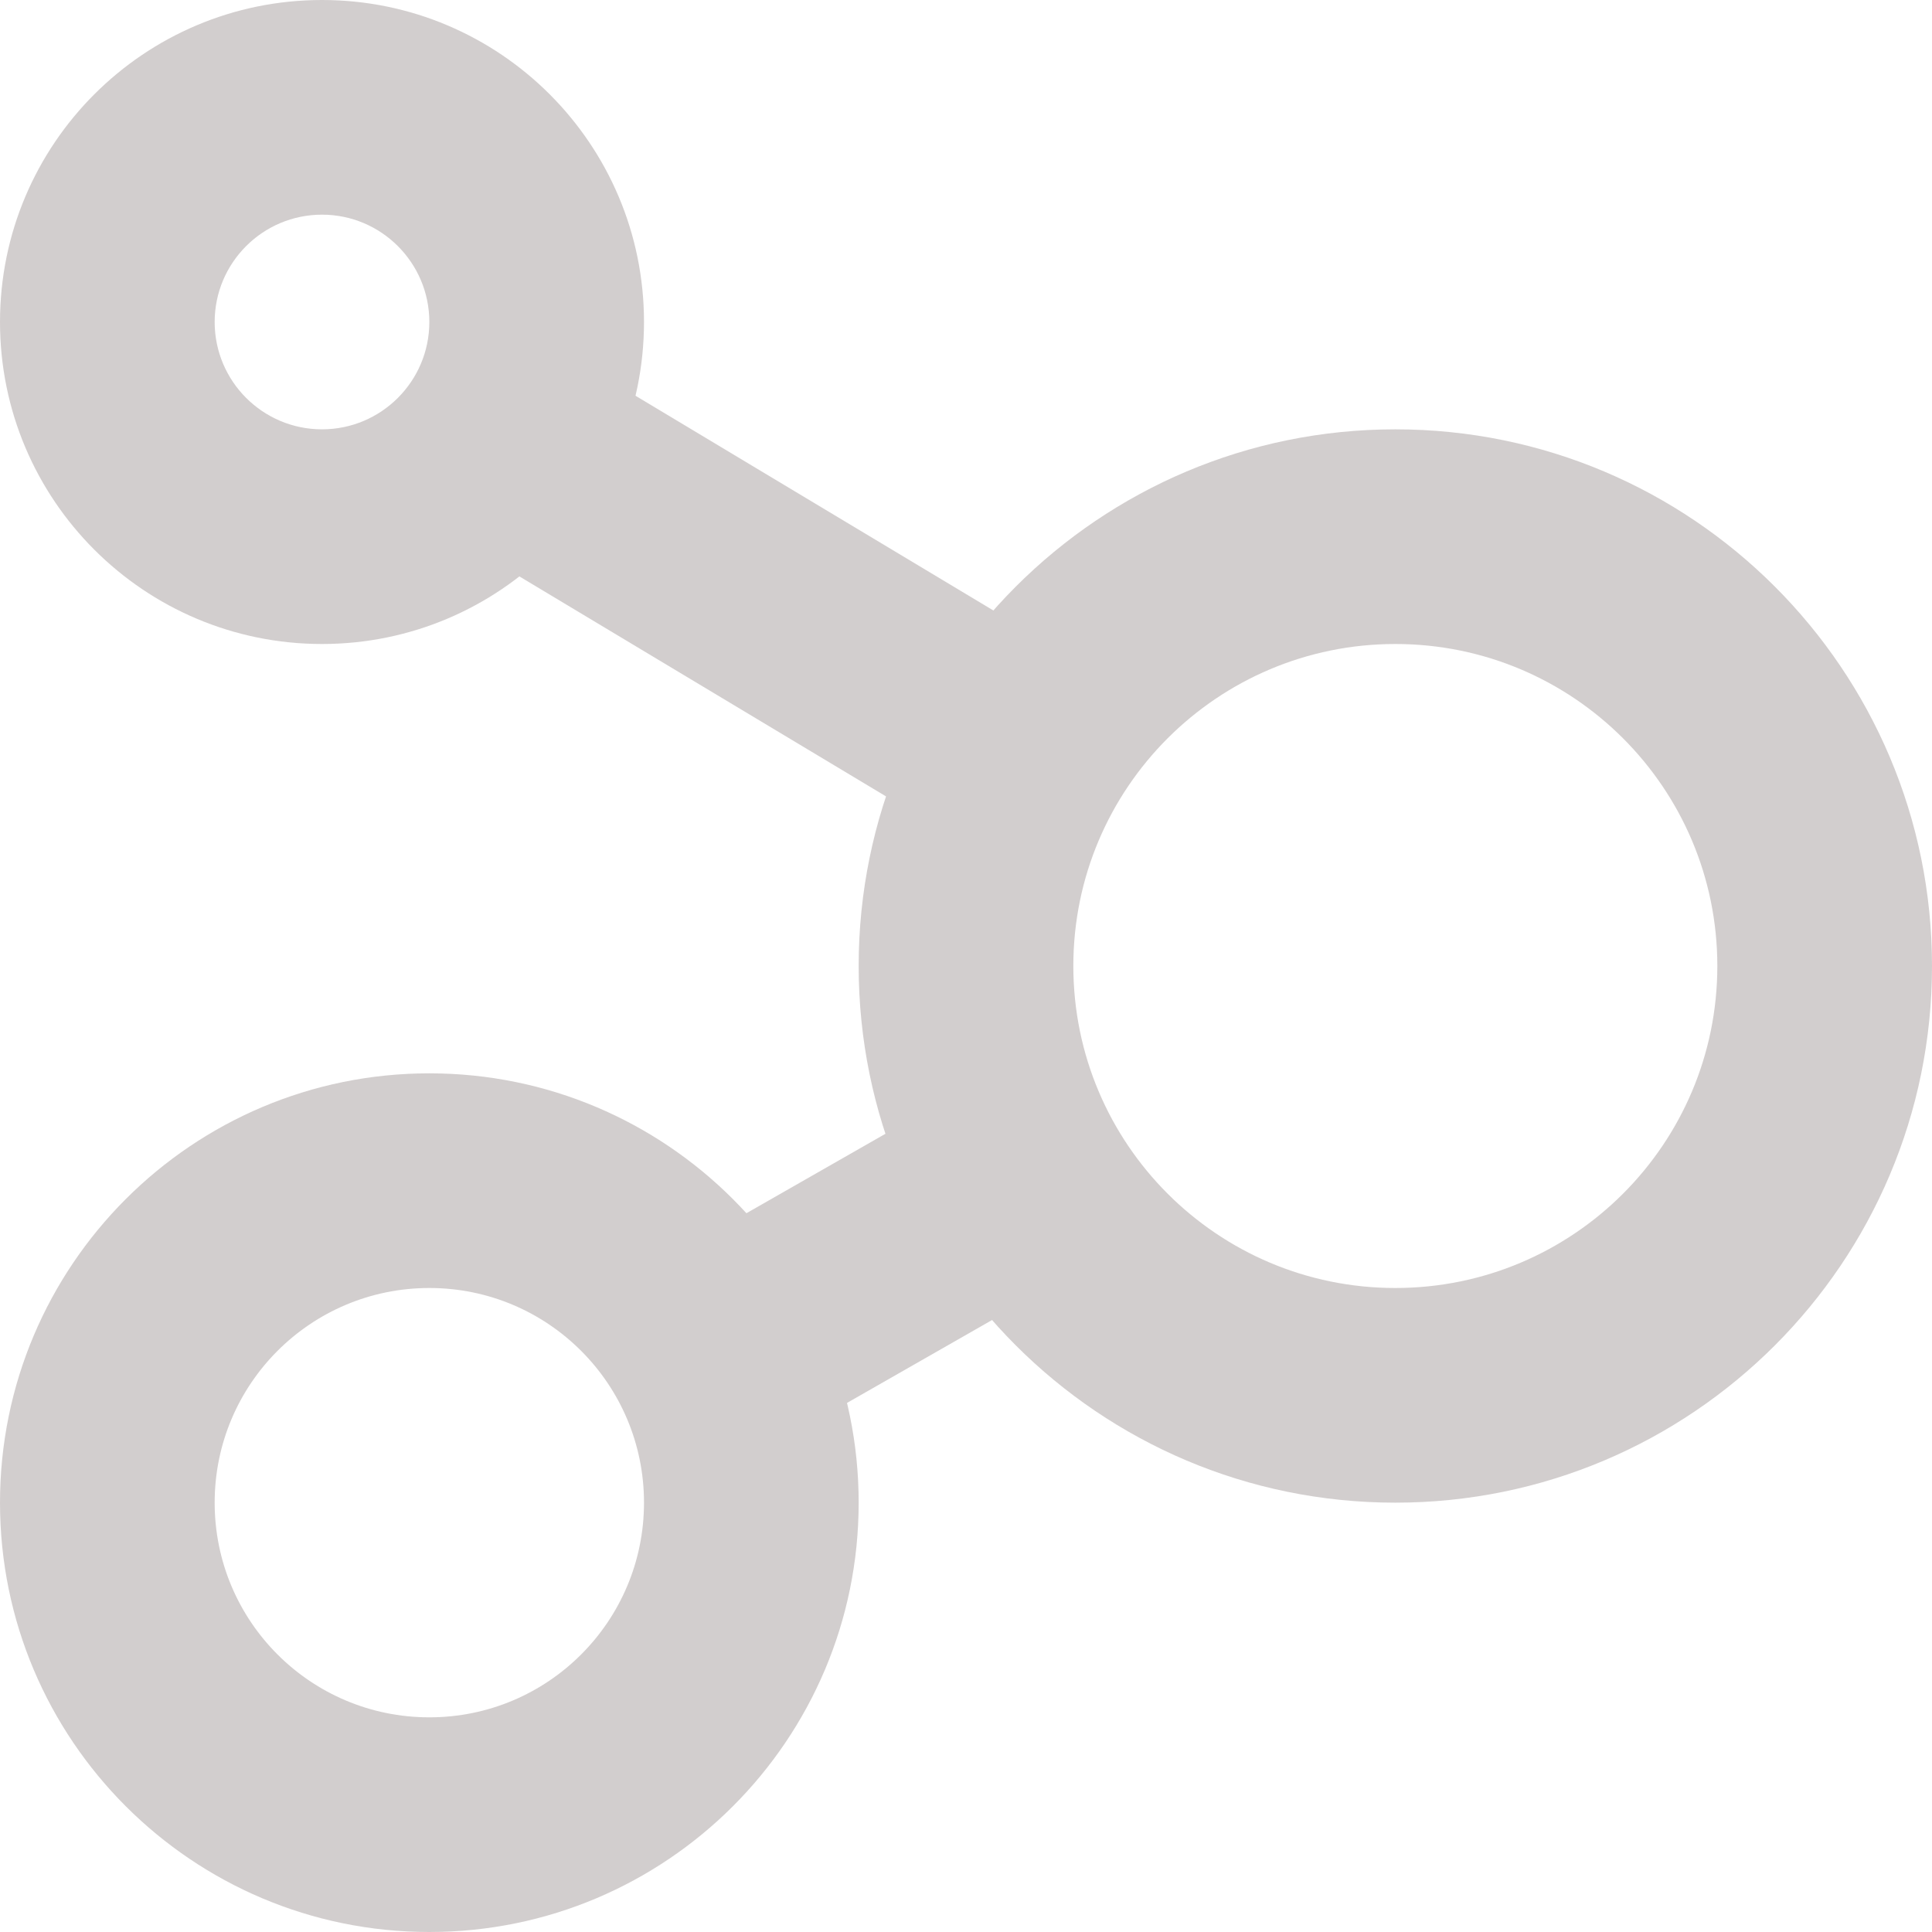
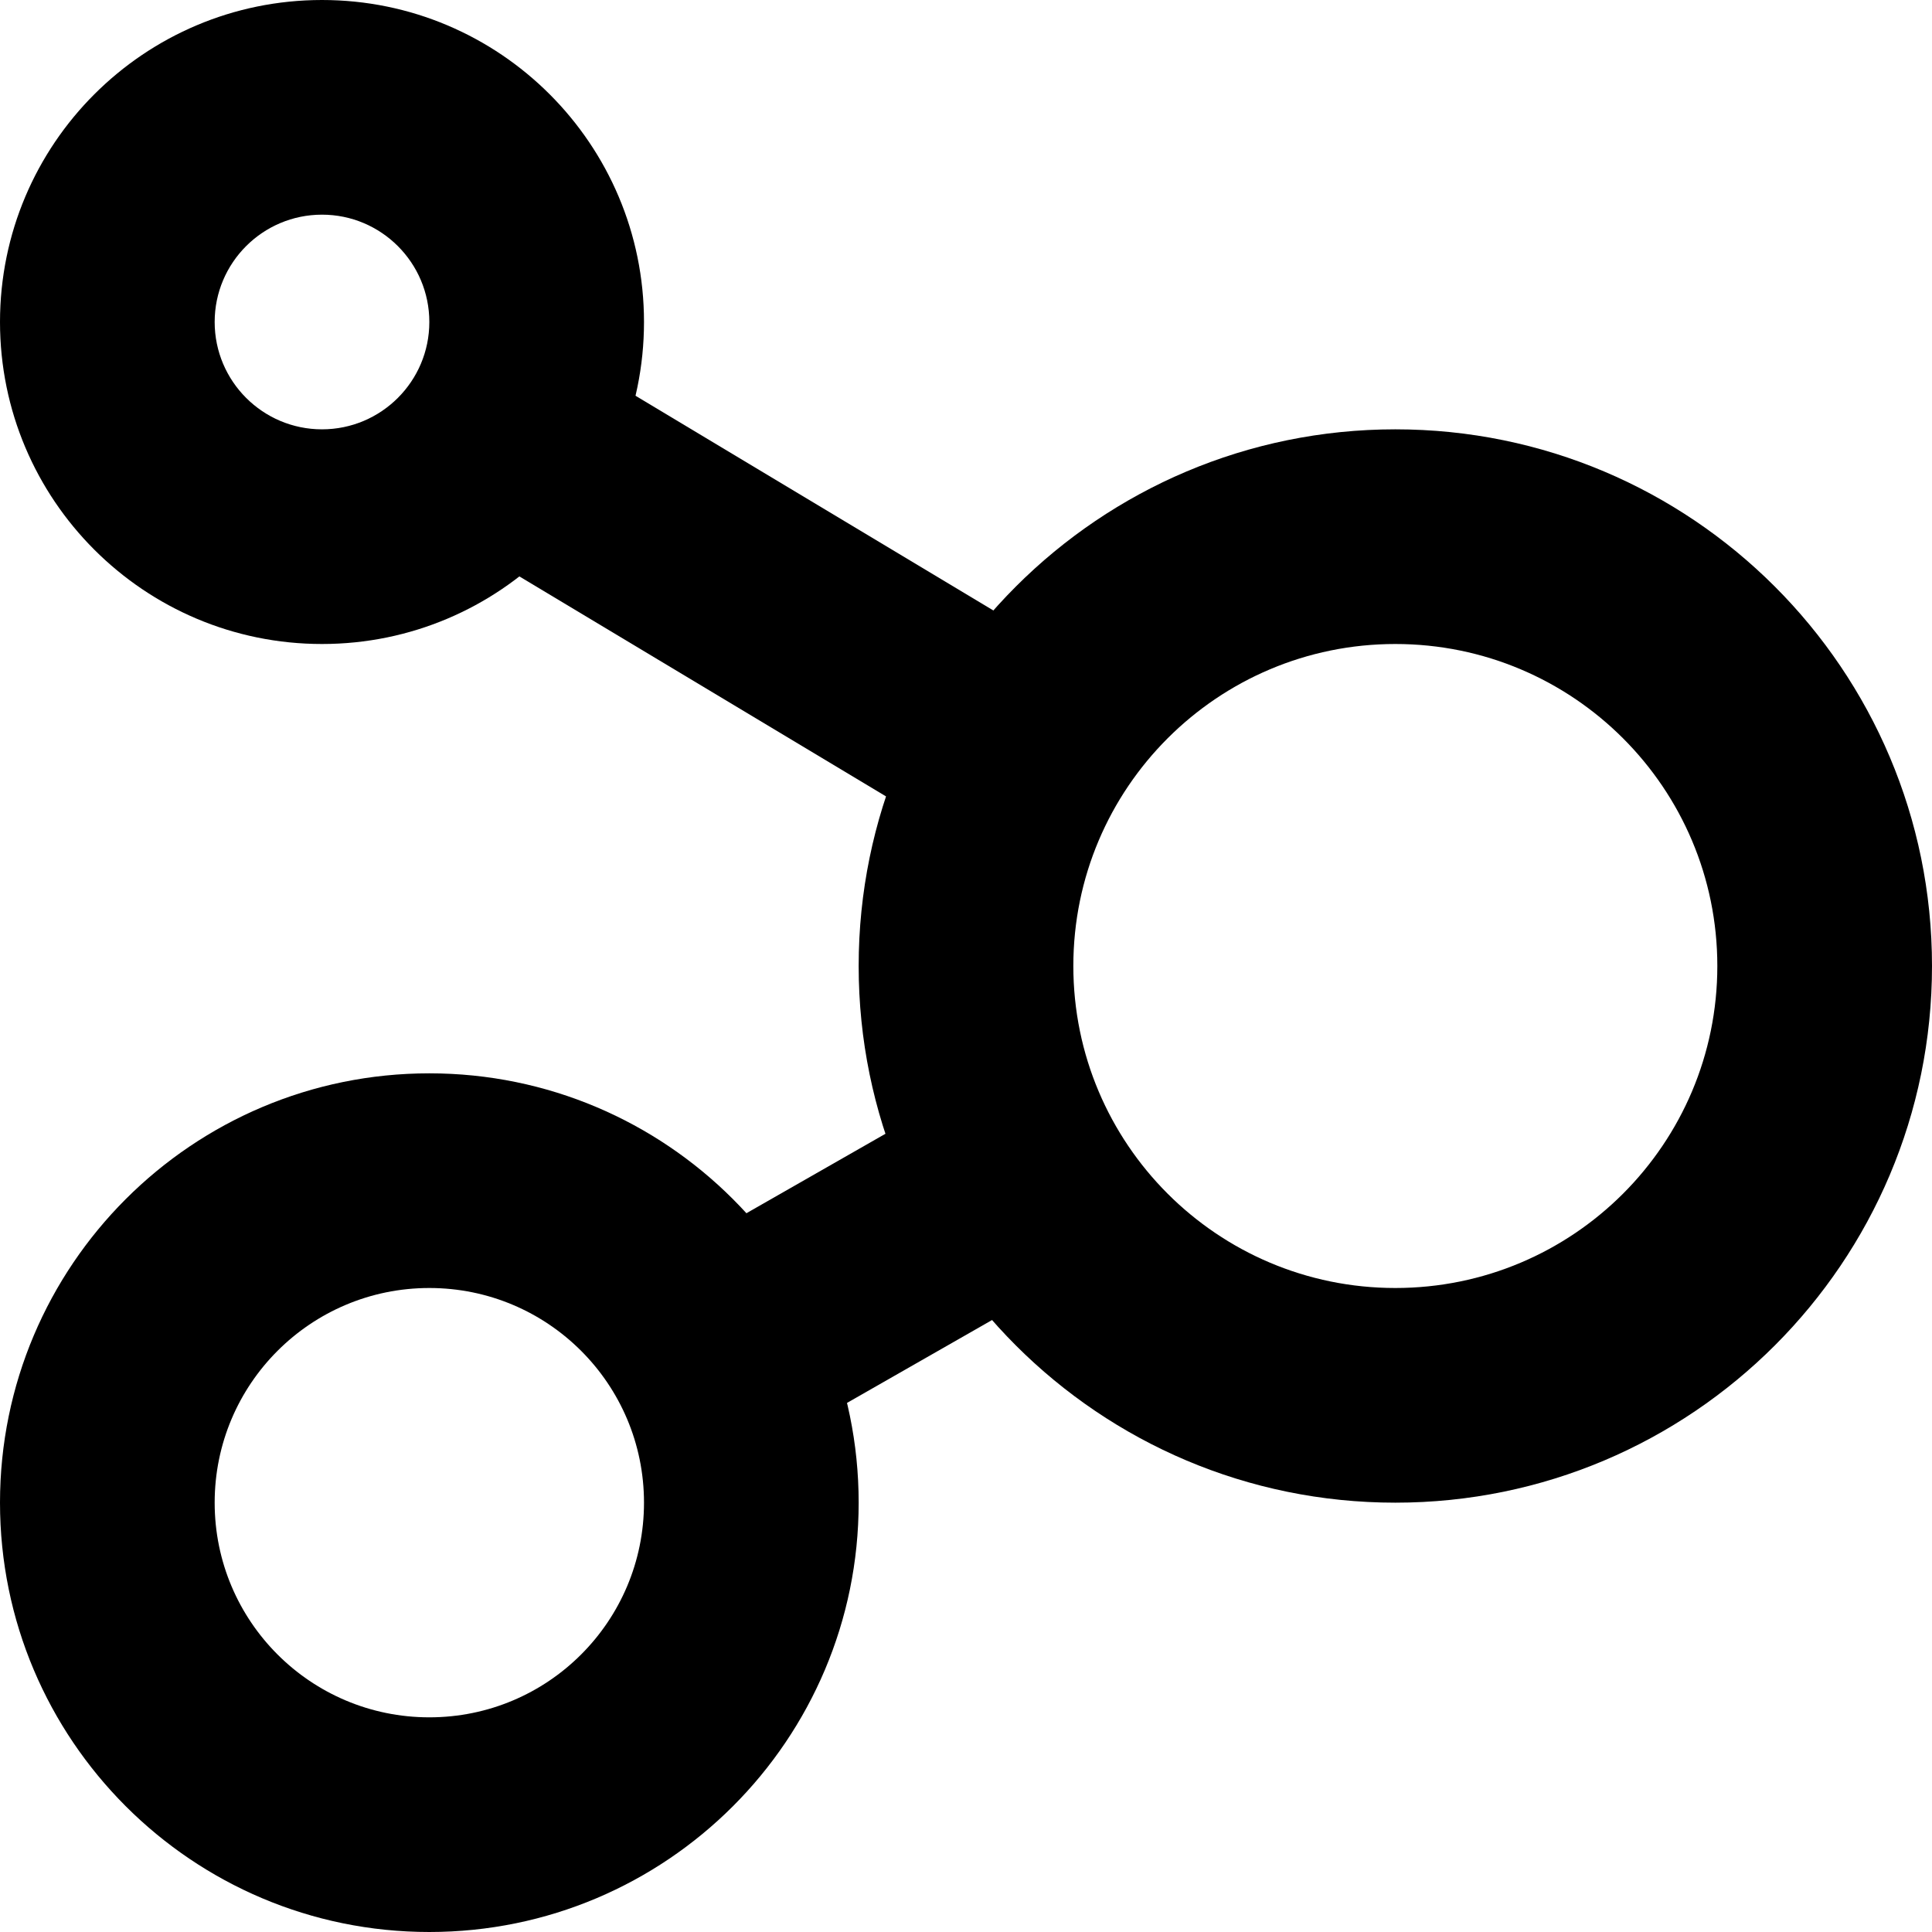
<svg xmlns="http://www.w3.org/2000/svg" width="18" height="18" viewBox="0 0 18 18" fill="none">
-   <g opacity="0.5">
-     <path fill-rule="evenodd" clip-rule="evenodd" d="M3 2C2.448 2 2 2.448 2 3C2 3.552 2.448 4 3 4C3.552 4 4 3.552 4 3C4 2.448 3.552 2 3 2ZM0 3C0 1.343 1.343 0 3 0C4.657 0 6 1.343 6 3C6 4.657 4.657 6 3 6C1.343 6 0 4.657 0 3Z" fill="#A69D9D" />
-     <path fill-rule="evenodd" clip-rule="evenodd" d="M4 12C2.895 12 2 12.895 2 14C2 15.105 2.895 16 4 16C5.105 16 6 15.105 6 14C6 12.895 5.105 12 4 12ZM0 14C0 11.791 1.791 10 4 10C6.209 10 8 11.791 8 14C8 16.209 6.209 18 4 18C1.791 18 0 16.209 0 14Z" fill="#A69D9D" />
-     <path fill-rule="evenodd" clip-rule="evenodd" d="M13 6C11.343 6 10 7.343 10 9C10 10.657 11.343 12 13 12C14.657 12 16 10.657 16 9C16 7.343 14.657 6 13 6ZM8 9C8 6.239 10.239 4 13 4C15.761 4 18 6.239 18 9C18 11.761 15.761 14 13 14C10.239 14 8 11.761 8 9Z" fill="#A69D9D" />
-     <path fill-rule="evenodd" clip-rule="evenodd" d="M9.996 11.868L6.496 13.868L5.504 12.132L9.004 10.132L9.996 11.868Z" fill="#A69D9D" />
-     <path fill-rule="evenodd" clip-rule="evenodd" d="M8.985 7.858L3.985 4.858L5.014 3.143L10.014 6.143L8.985 7.858Z" fill="#A69D9D" />
-   </g>
+   <path fill-rule="evenodd" clip-rule="evenodd" d="M3 2C2.448 2 2 2.448 2 3C2 3.552 2.448 4 3 4C3.552 4 4 3.552 4 3C4 2.448 3.552 2 3 2ZM0 3C0 1.343 1.343 0 3 0C4.657 0 6 1.343 6 3C6 4.657 4.657 6 3 6C1.343 6 0 4.657 0 3Z" fill="currentColor" />
+   <path fill-rule="evenodd" clip-rule="evenodd" d="M4 12C2.895 12 2 12.895 2 14C2 15.105 2.895 16 4 16C5.105 16 6 15.105 6 14C6 12.895 5.105 12 4 12ZM0 14C0 11.791 1.791 10 4 10C6.209 10 8 11.791 8 14C8 16.209 6.209 18 4 18C1.791 18 0 16.209 0 14Z" fill="currentColor" />
+   <path fill-rule="evenodd" clip-rule="evenodd" d="M13 6C11.343 6 10 7.343 10 9C10 10.657 11.343 12 13 12C14.657 12 16 10.657 16 9C16 7.343 14.657 6 13 6ZM8 9C8 6.239 10.239 4 13 4C15.761 4 18 6.239 18 9C18 11.761 15.761 14 13 14C10.239 14 8 11.761 8 9Z" fill="currentColor" />
+   <path fill-rule="evenodd" clip-rule="evenodd" d="M9.996 11.868L6.496 13.868L5.504 12.132L9.004 10.132L9.996 11.868Z" fill="currentColor" />
+   <path fill-rule="evenodd" clip-rule="evenodd" d="M8.985 7.858L3.985 4.858L5.014 3.143L10.014 6.143L8.985 7.858Z" fill="currentColor" />
</svg>
